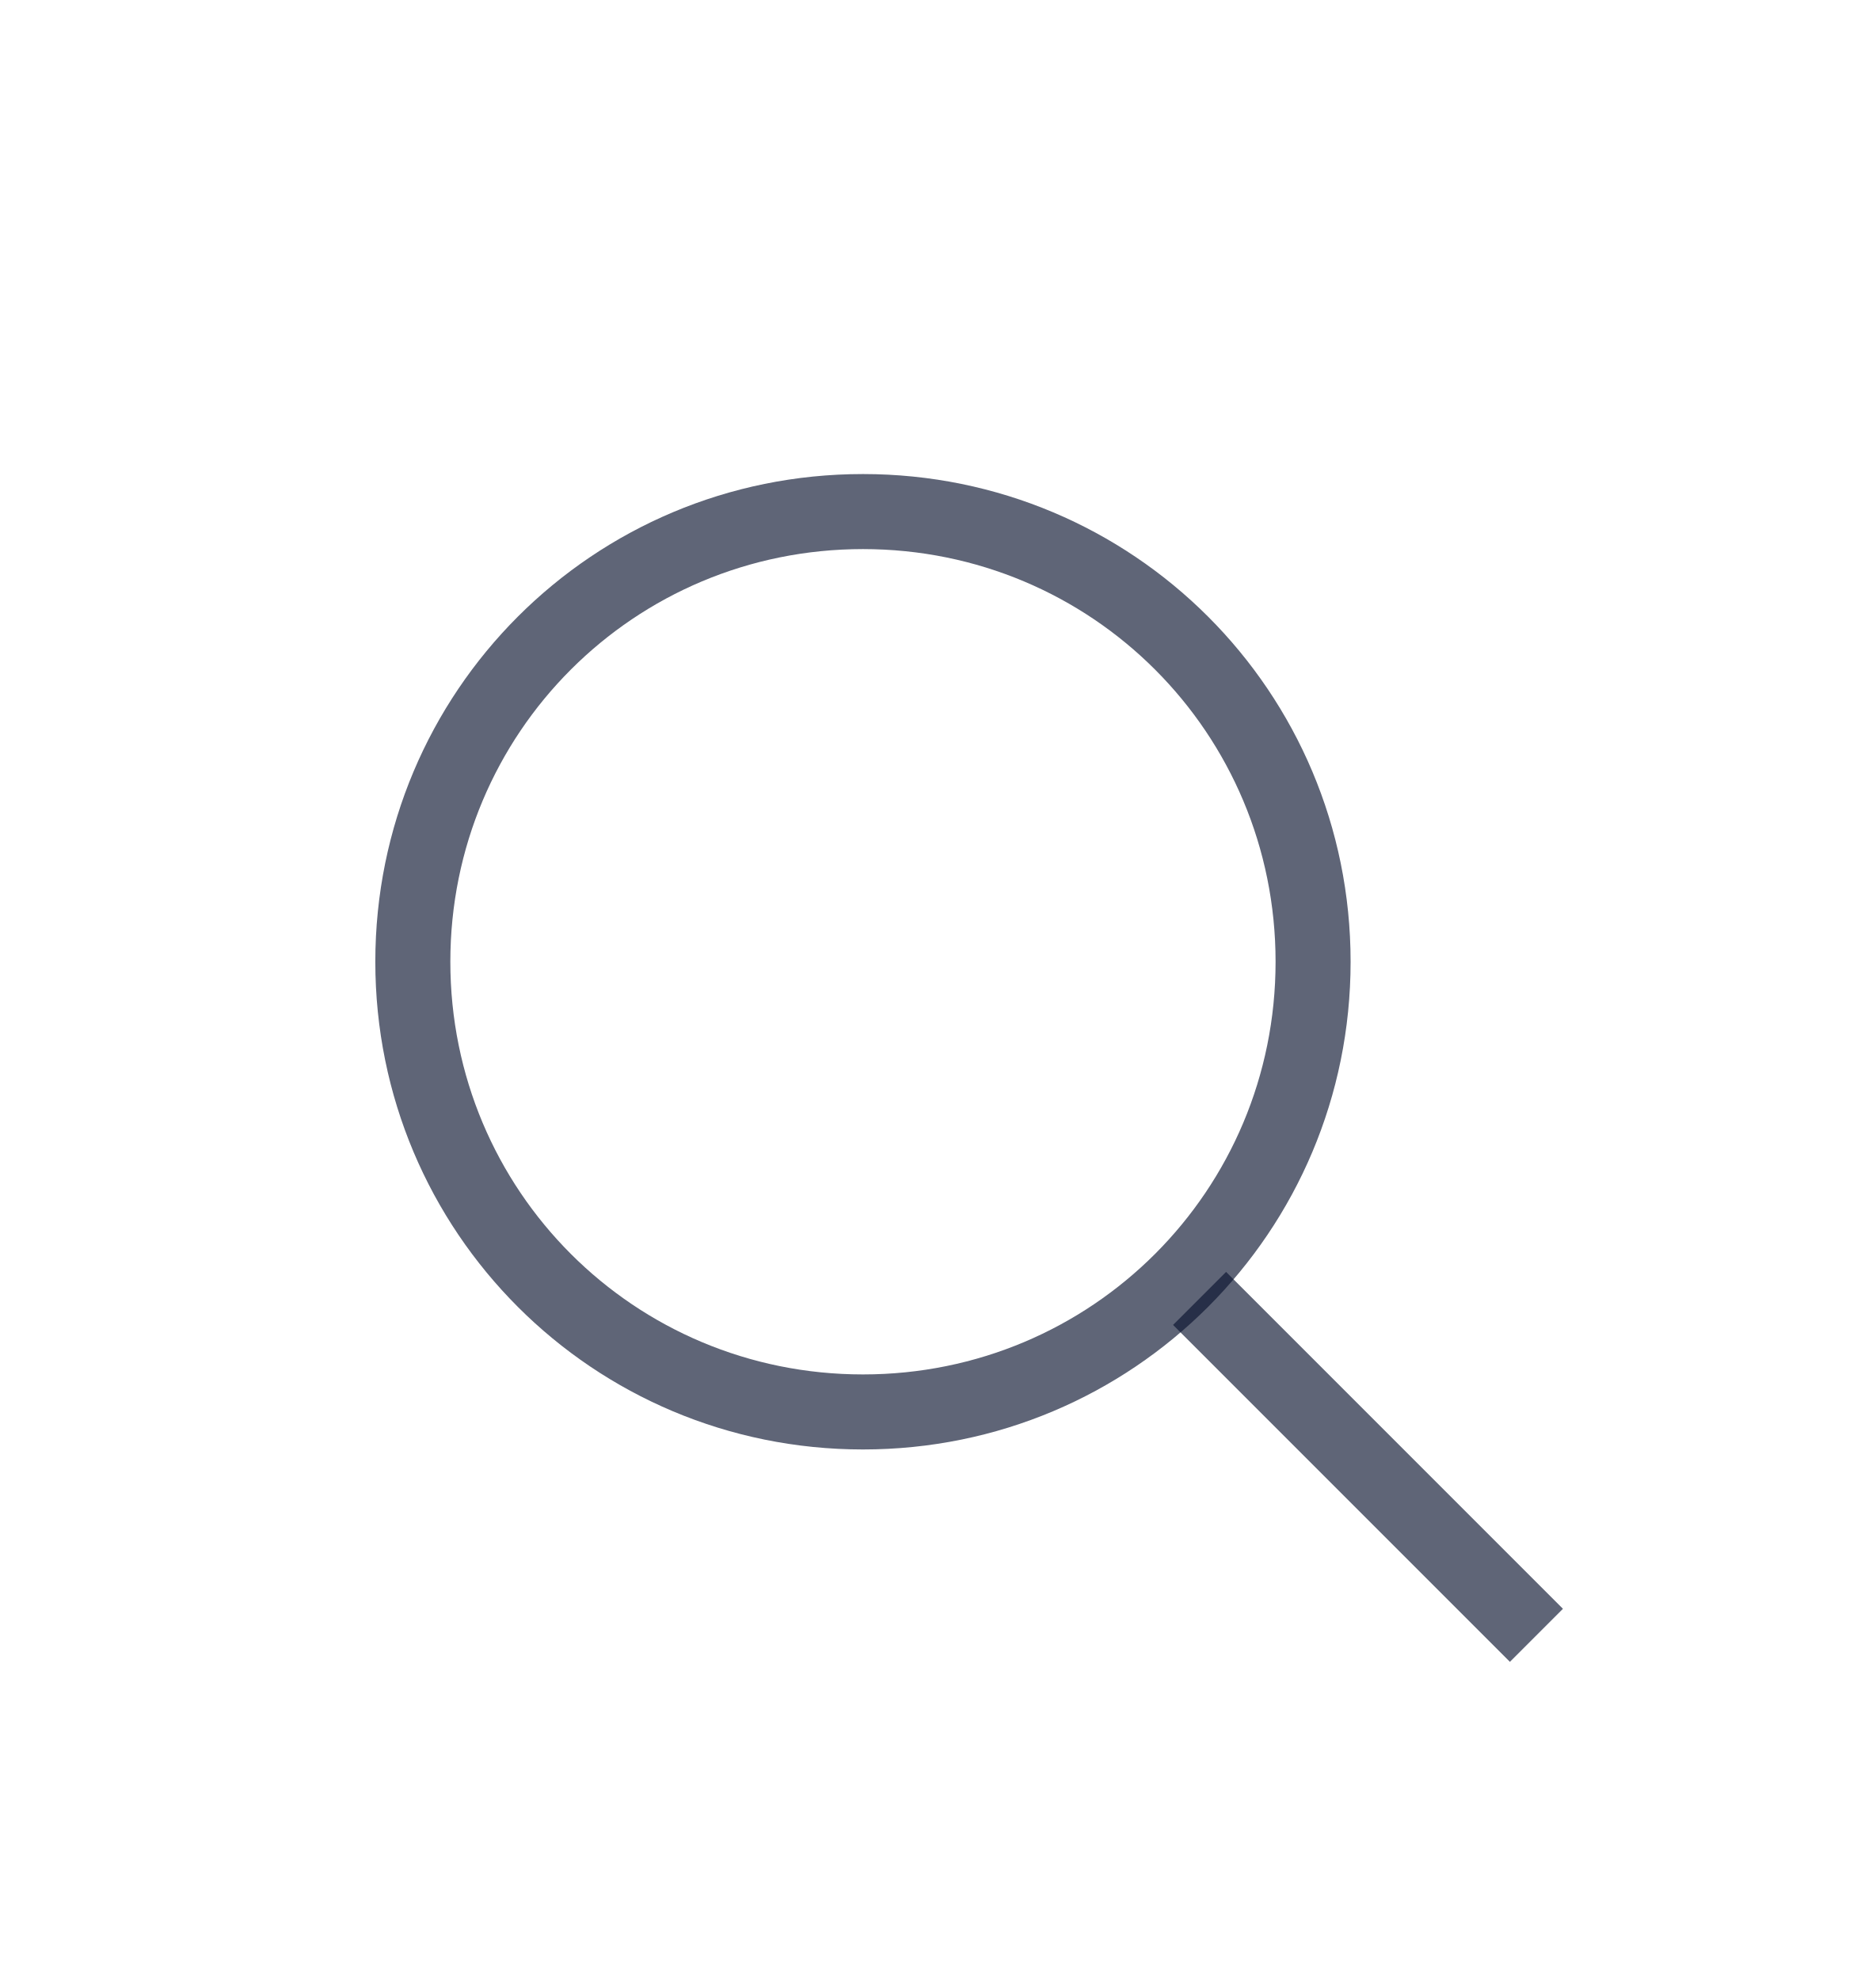
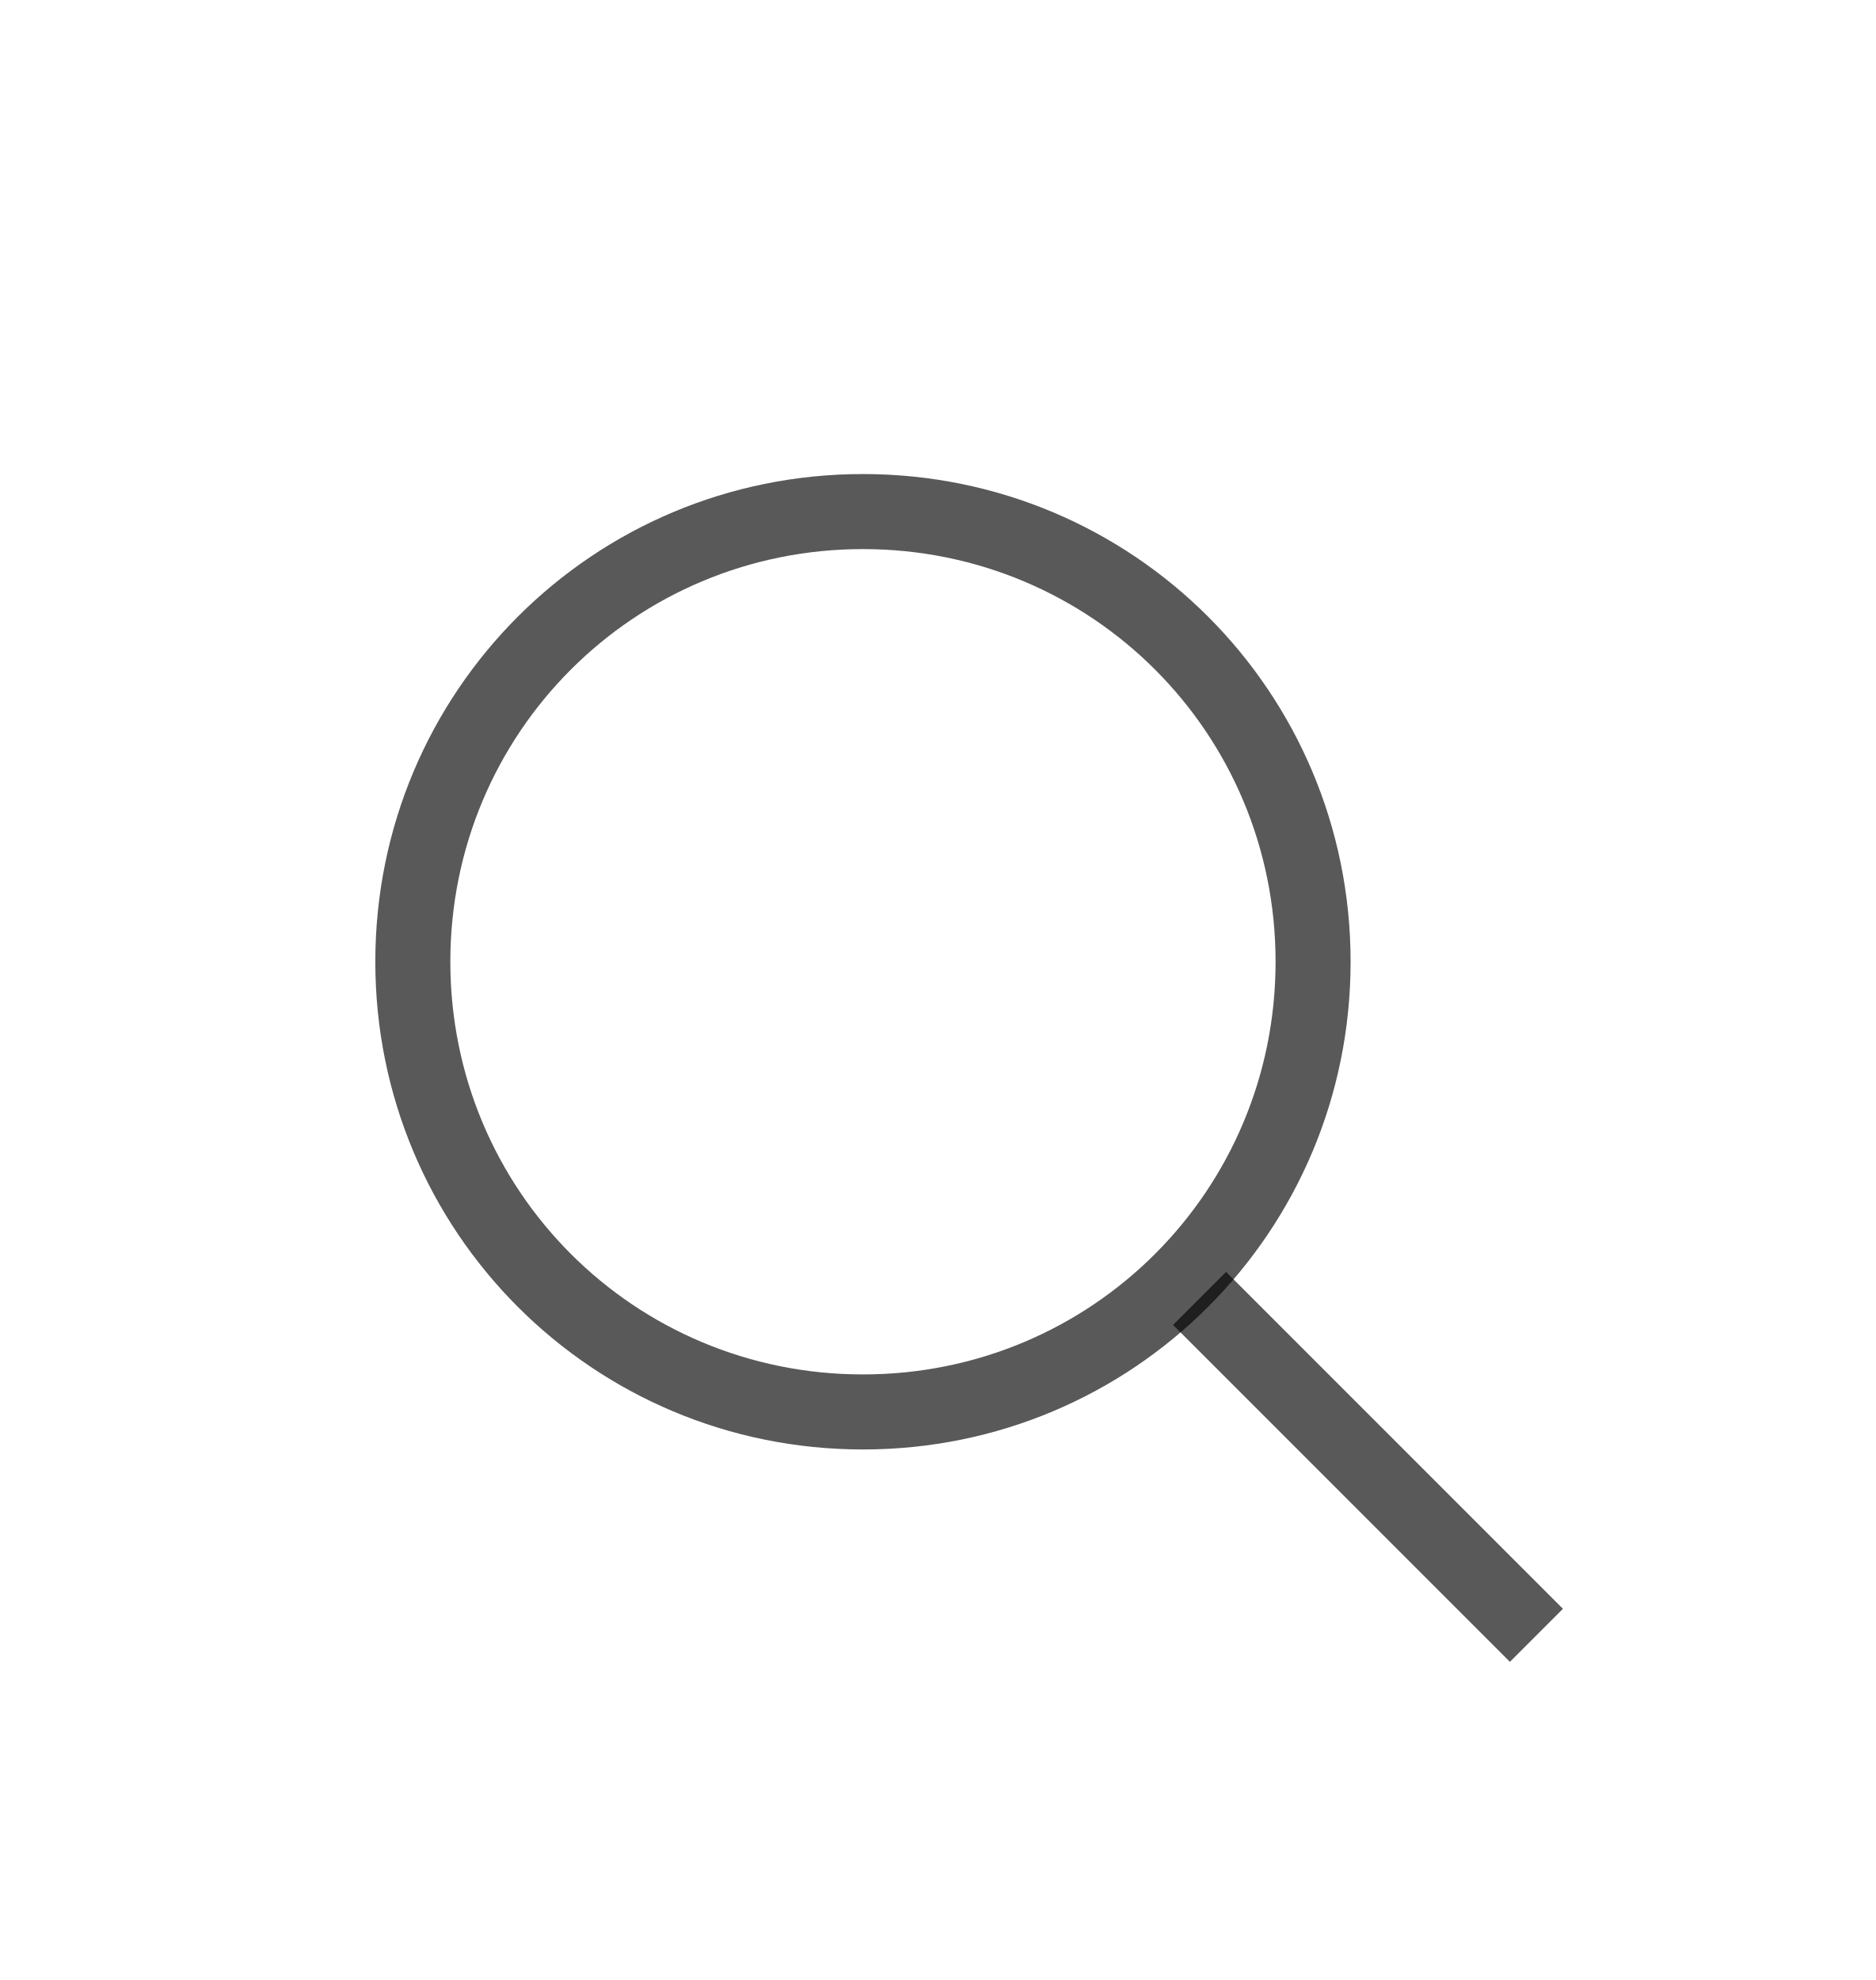
- <svg xmlns="http://www.w3.org/2000/svg" width="18" height="19" viewBox="0 0 18 19" fill="none">
-   <path d="M8.282 13.909C5.69 13.909 3.602 11.821 3.602 9.229C3.602 6.637 5.69 4.549 8.282 4.549C10.874 4.549 12.962 6.637 12.962 9.229C12.962 11.821 10.874 13.909 8.282 13.909ZM8.282 5.269C6.086 5.269 4.322 7.033 4.322 9.229C4.322 11.425 6.086 13.189 8.282 13.189C10.478 13.189 12.242 11.425 12.242 9.229C12.242 7.033 10.478 5.269 8.282 5.269Z" fill="#0A132E" fill-opacity="0.65" />
-   <path d="M11.767 12.205L15 15.438L14.491 15.947L11.258 12.714L11.767 12.205Z" fill="#0A132E" fill-opacity="0.65" />
+ <svg xmlns="http://www.w3.org/2000/svg" width="18" height="19" viewBox="0 0 18 19" fill="currentColoe ">
+   <path d="M8.282 13.909C5.69 13.909 3.602 11.821 3.602 9.229C3.602 6.637 5.69 4.549 8.282 4.549C10.874 4.549 12.962 6.637 12.962 9.229C12.962 11.821 10.874 13.909 8.282 13.909ZM8.282 5.269C6.086 5.269 4.322 7.033 4.322 9.229C4.322 11.425 6.086 13.189 8.282 13.189C10.478 13.189 12.242 11.425 12.242 9.229C12.242 7.033 10.478 5.269 8.282 5.269Z" fill="currentColor" fill-opacity="0.65" />
+   <path d="M11.767 12.205L15 15.438L14.491 15.947L11.258 12.714L11.767 12.205Z" fill="currentColor" fill-opacity="0.65" />
</svg>
